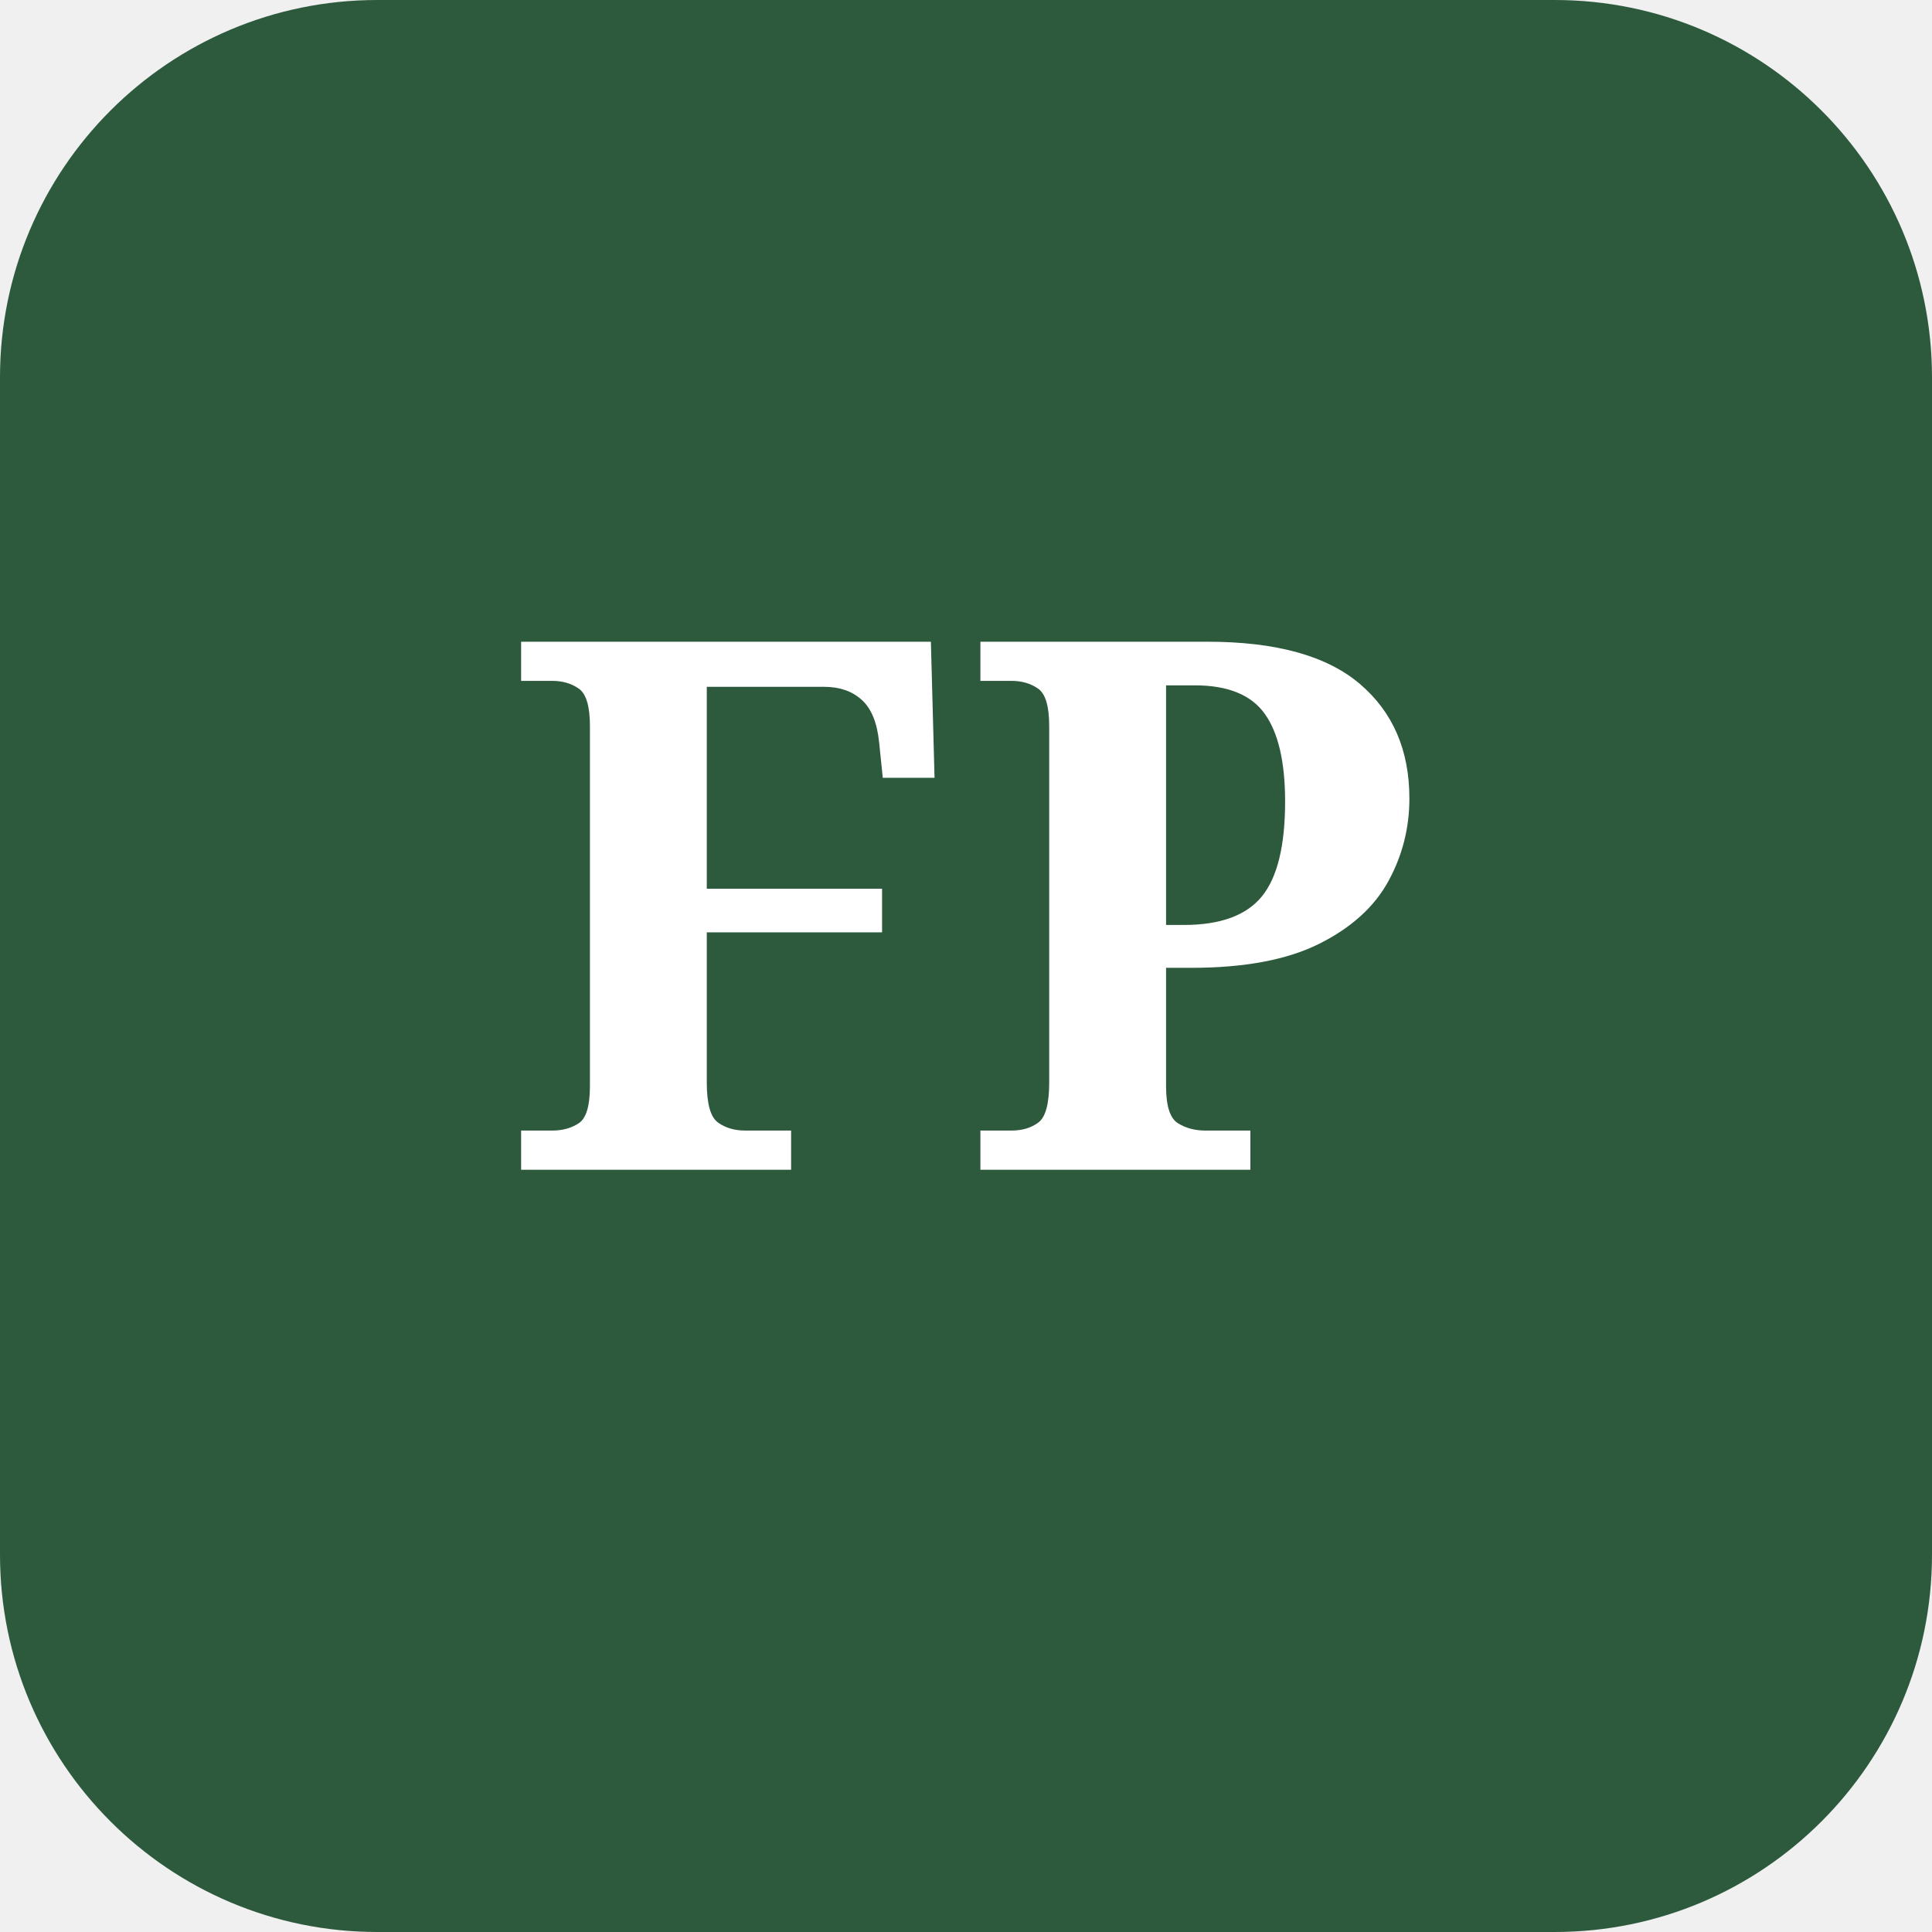
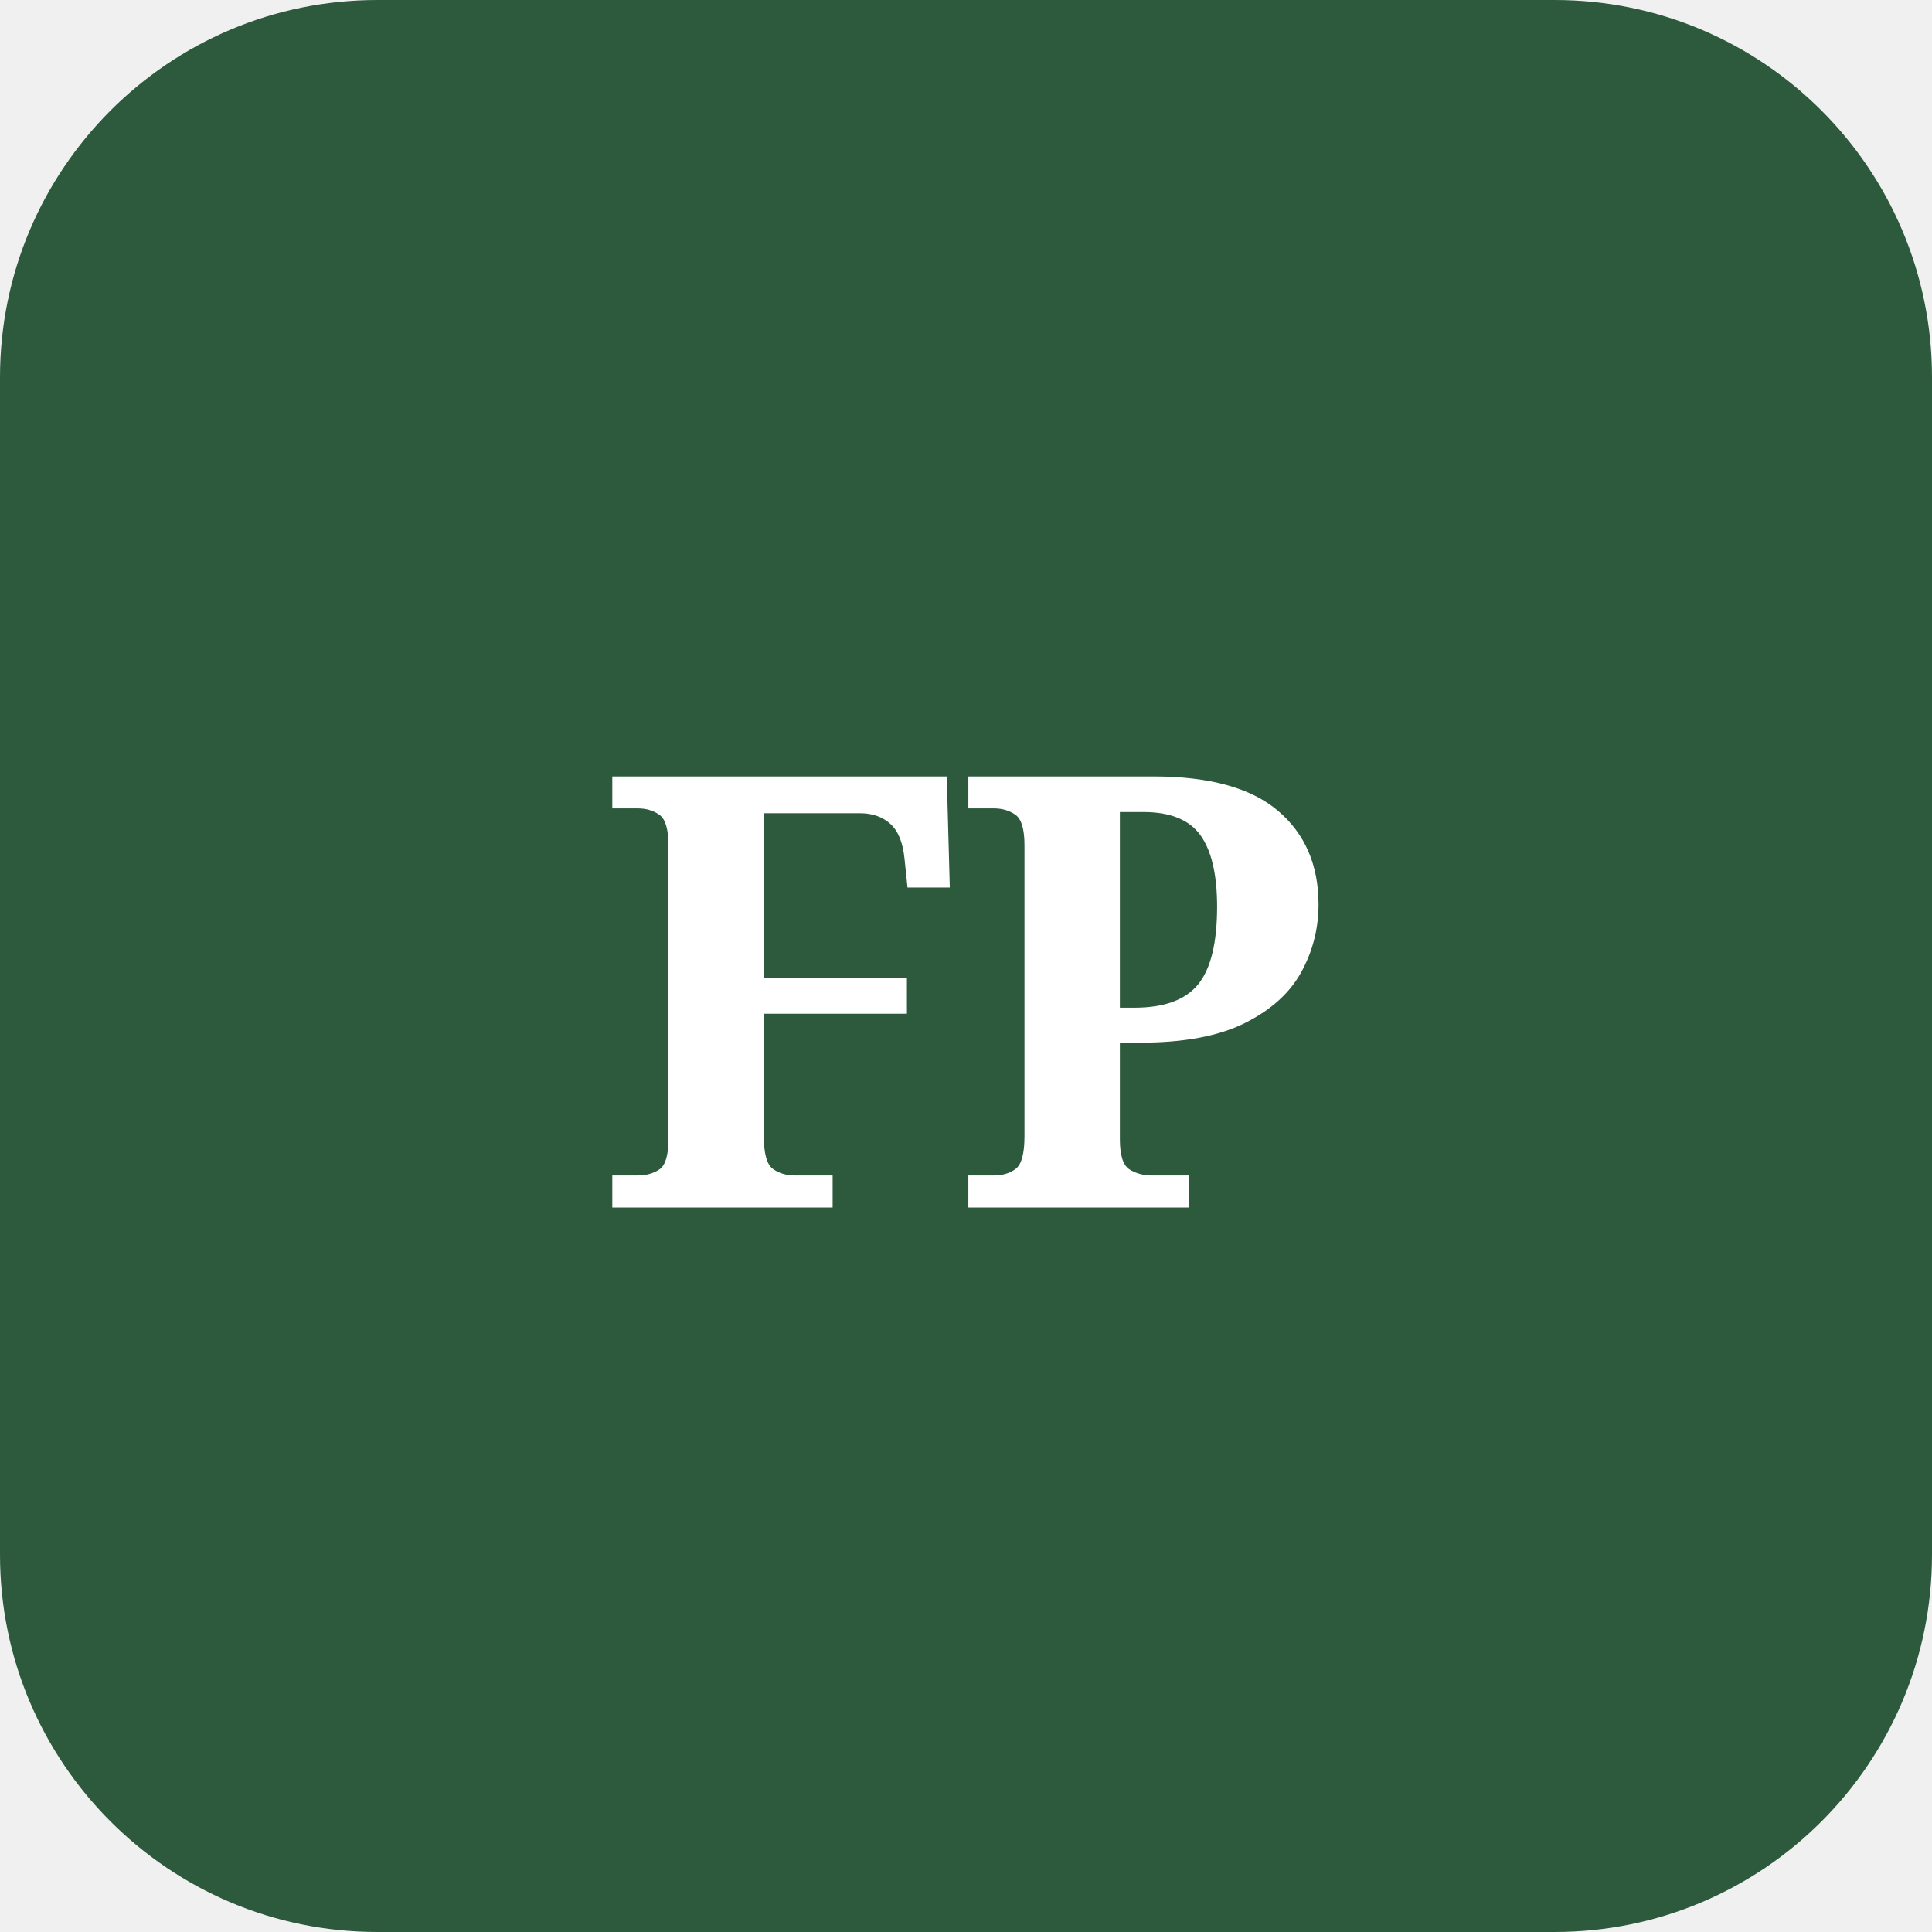
<svg xmlns="http://www.w3.org/2000/svg" width="512" height="512" viewBox="0 0 512 512">
  <rect width="512" height="512" rx="100" fill="#2d5a3d" />
-   <text x="256" y="310" font-family="Georgia,serif" font-size="196" font-weight="800" fill="white" text-anchor="middle">FP</text>
+   <text x="256" y="320" font-family="Georgia,serif" font-size="160" font-weight="800" fill="white" text-anchor="middle" letter-spacing="-5">FP</text>
</svg>
